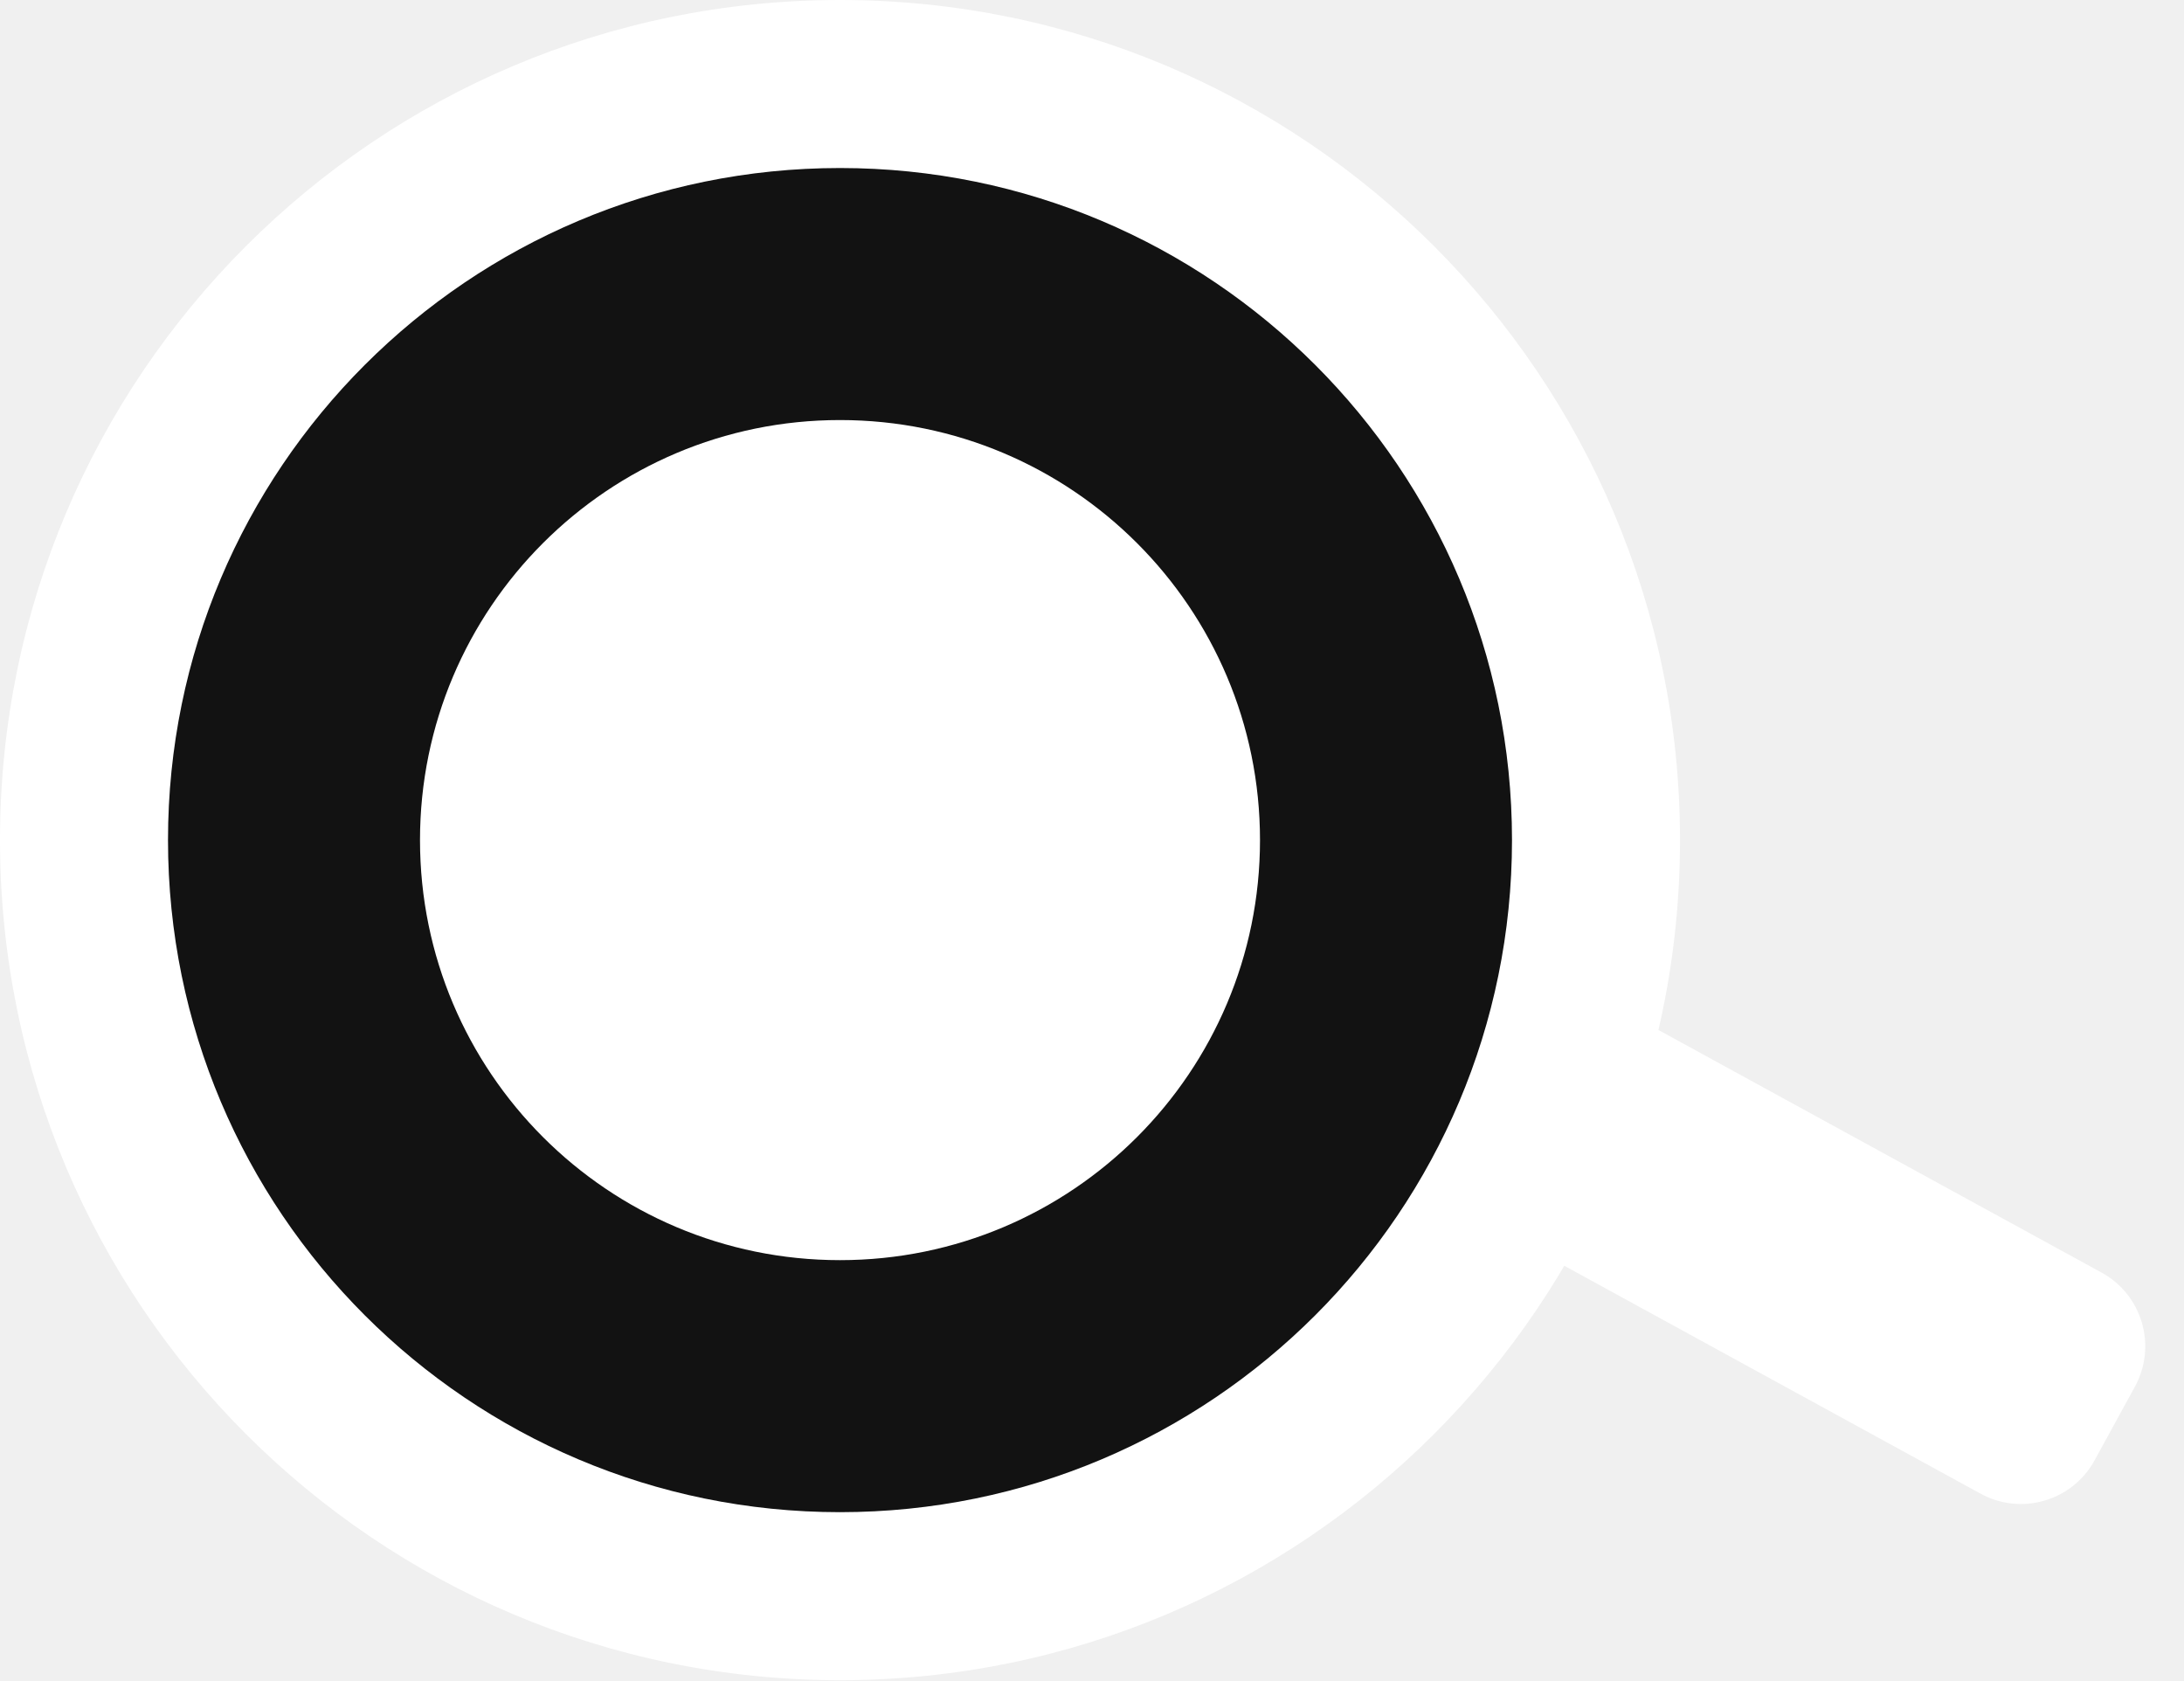
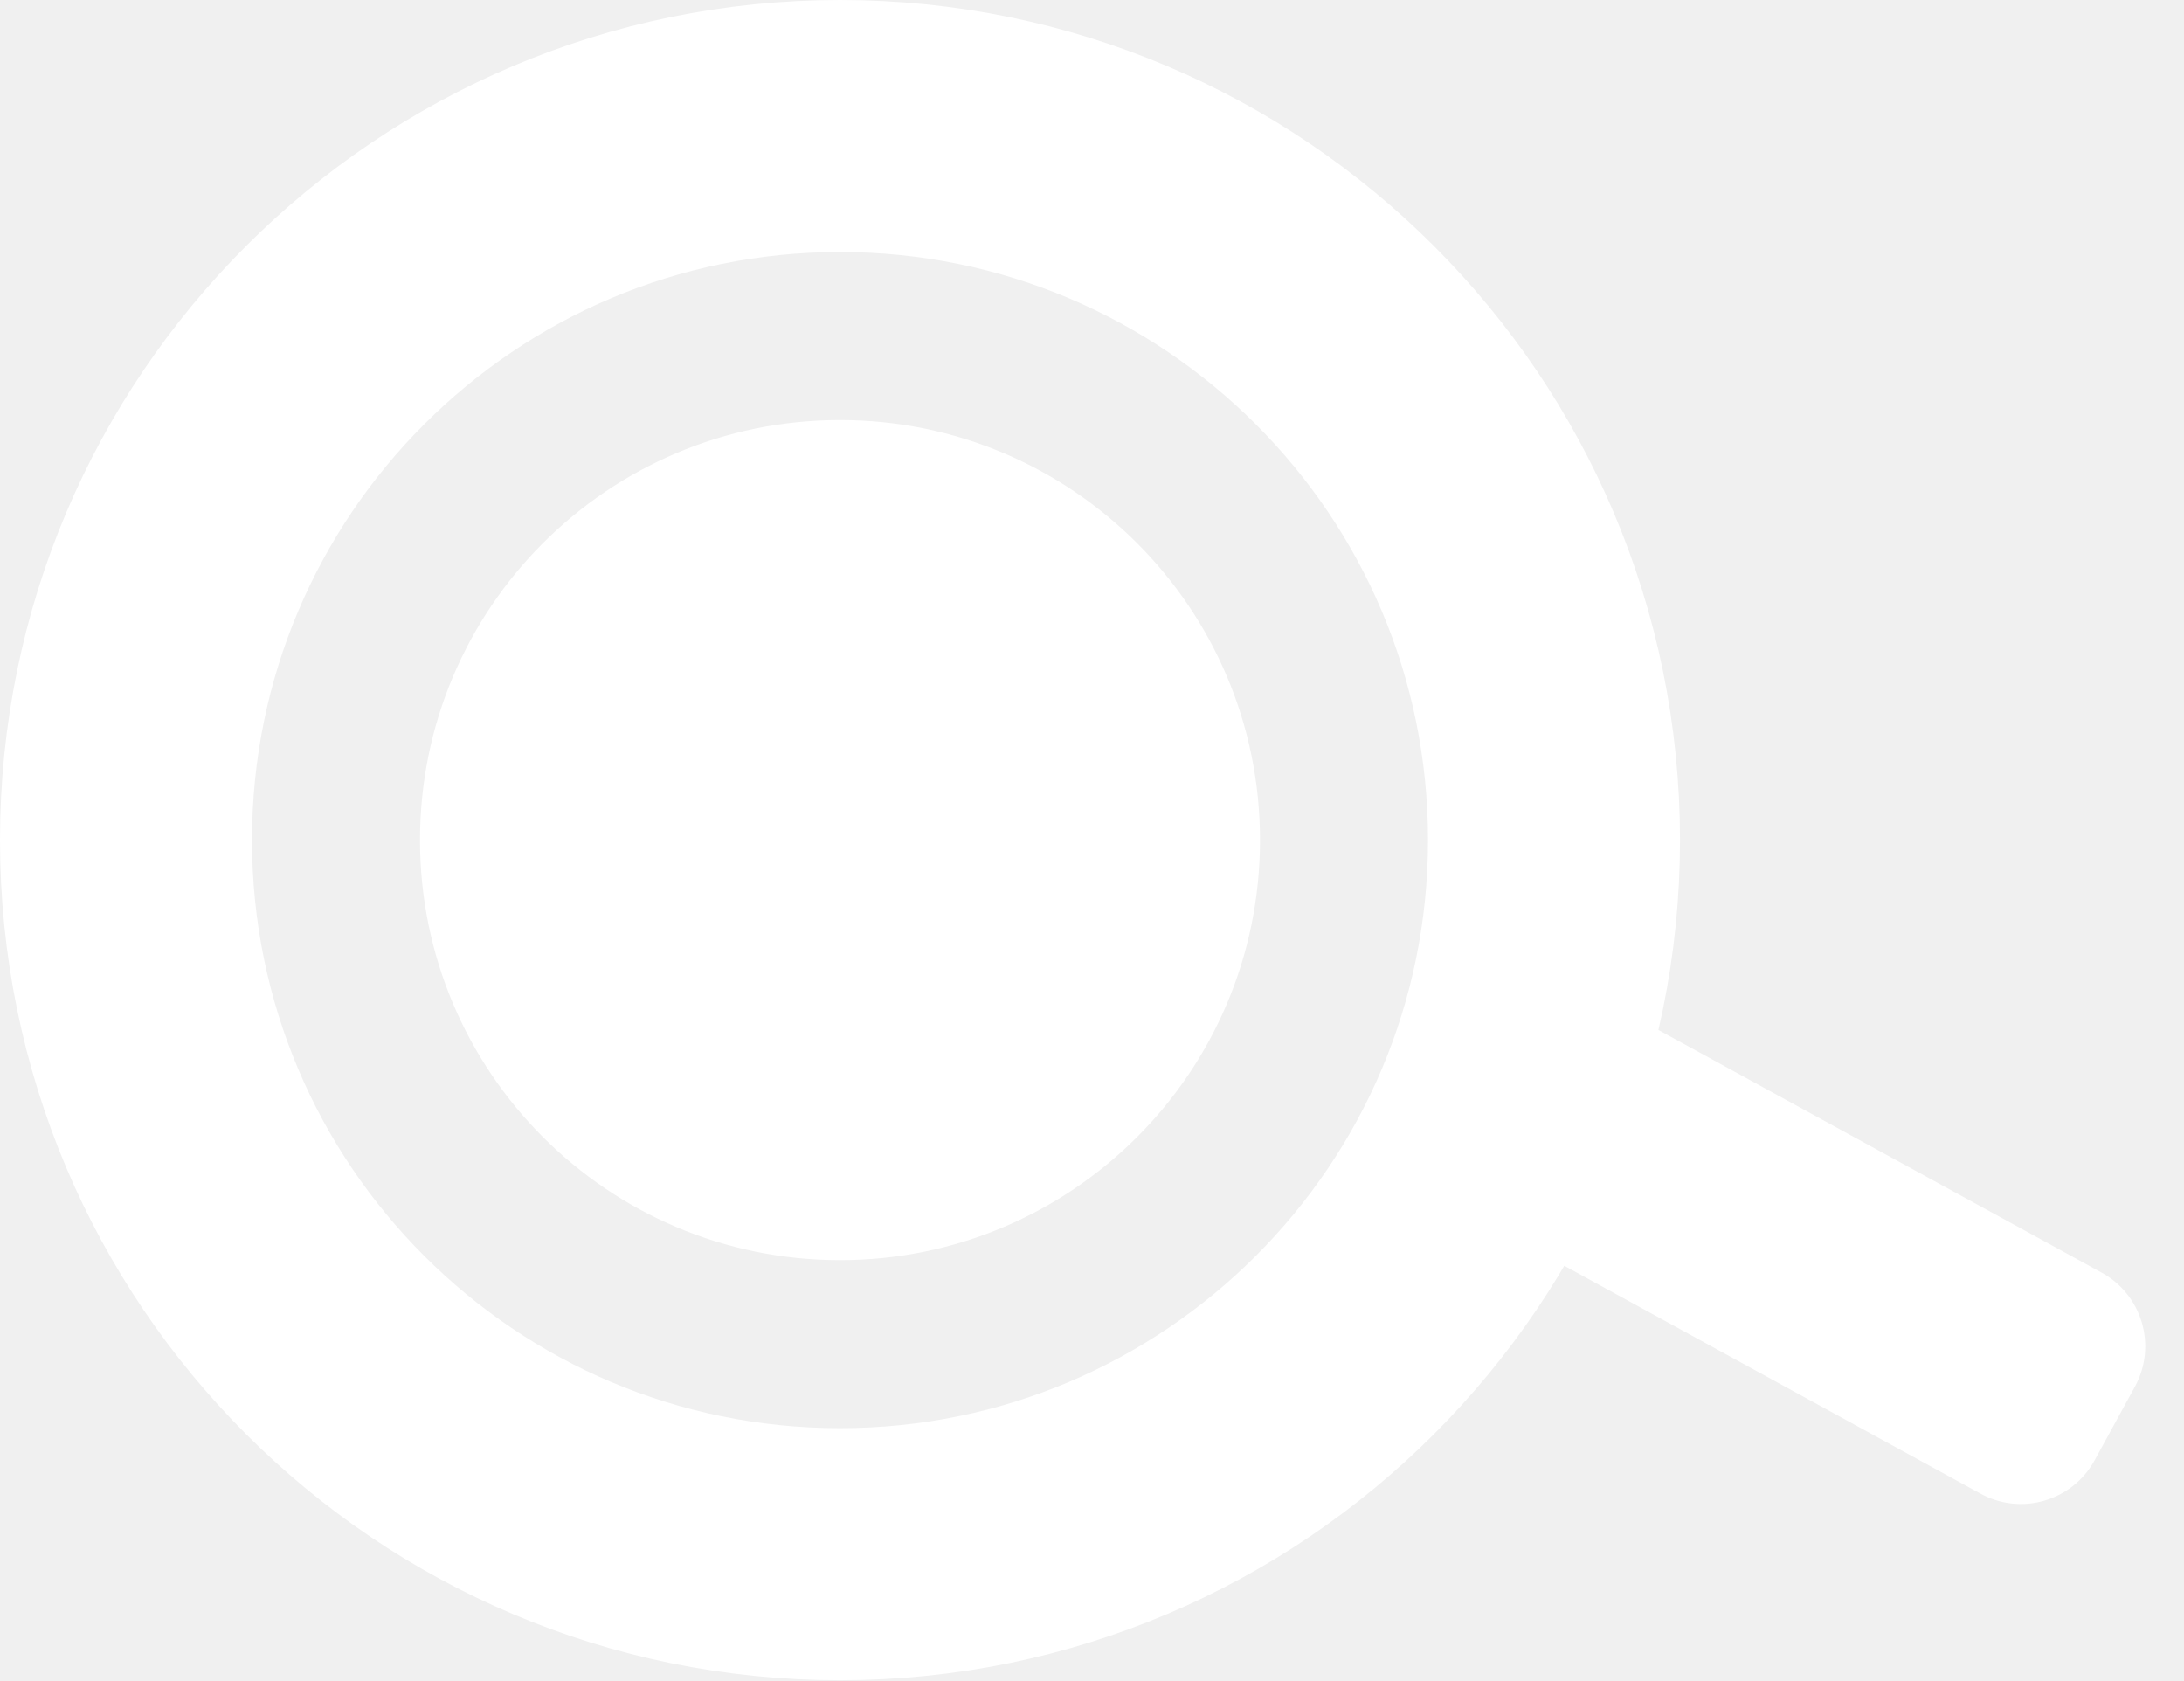
<svg xmlns="http://www.w3.org/2000/svg" width="26" height="20" viewBox="0 0 26 20" fill="none">
  <rect x="16" y="13.632" width="3" height="9.639" rx="1" transform="rotate(-61.3054 16 13.6316)" fill="white" />
-   <circle cx="10" cy="10" r="10" fill="white" />
-   <circle cx="10" cy="10" r="8" fill="#121212" />
+   <circle cx="10" cy="10" r="8.5" stroke="white" stroke-width="3" />
  <circle cx="10" cy="10" r="5" fill="white" />
</svg>
